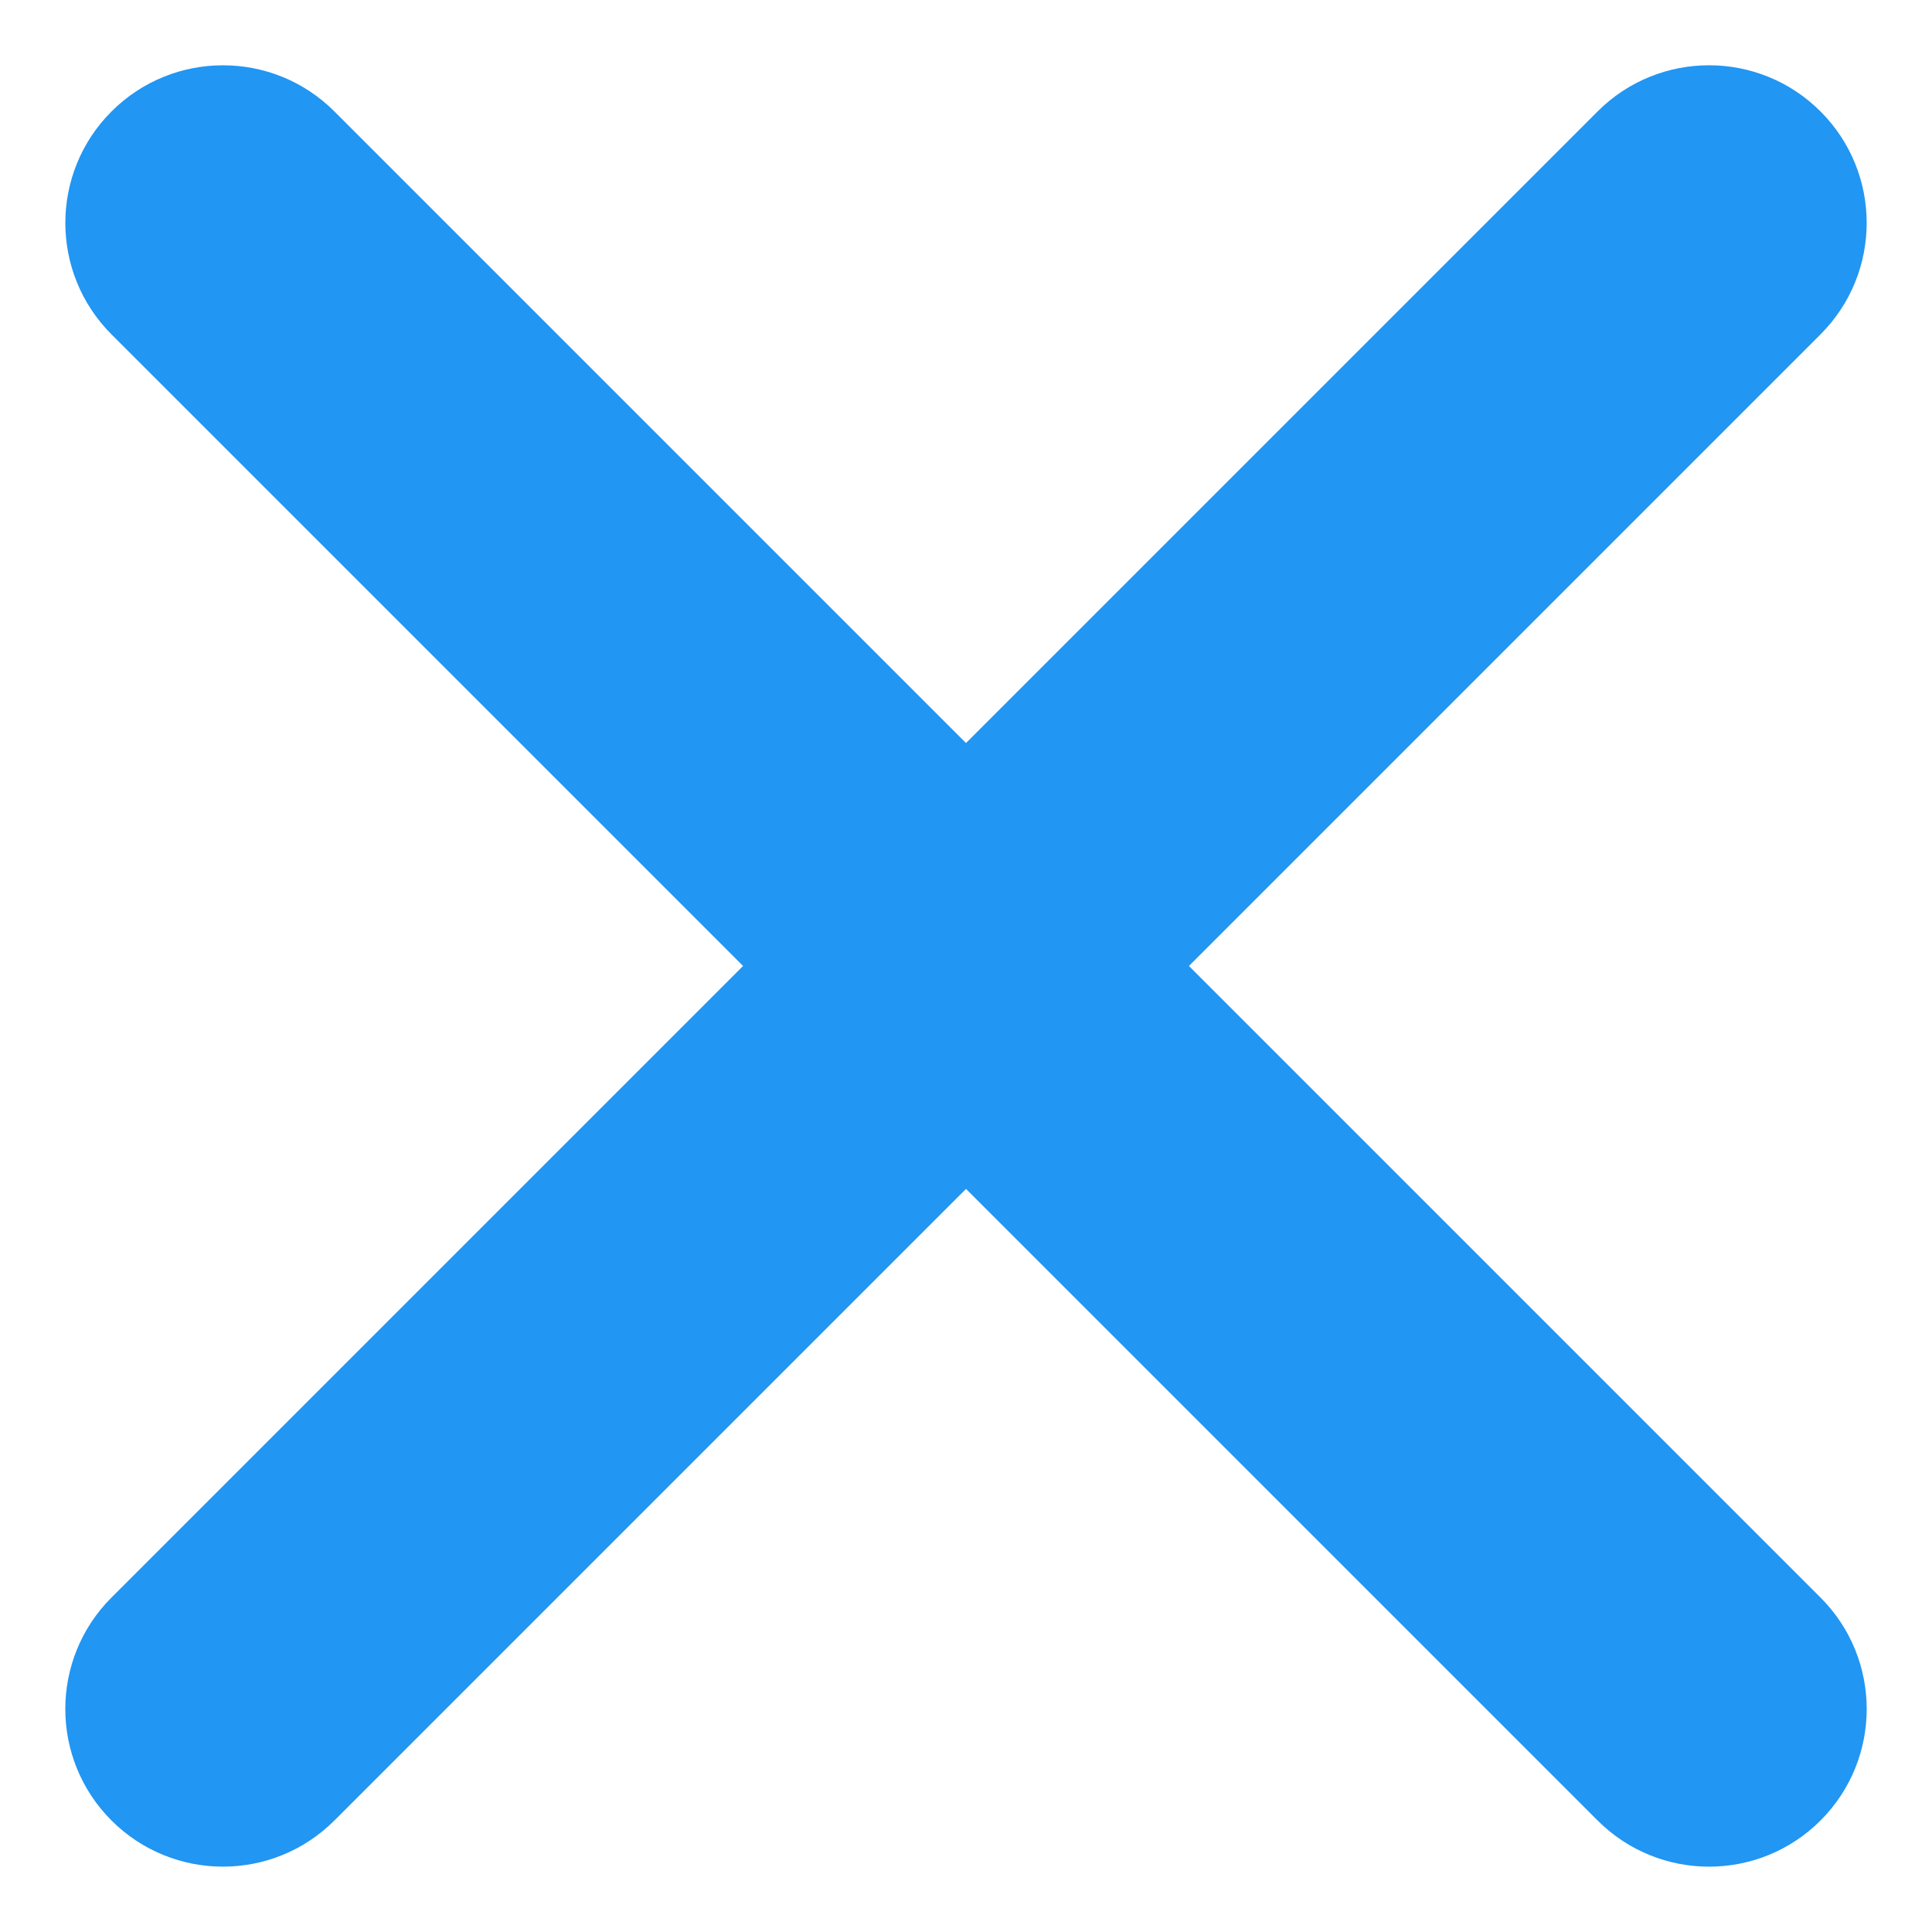
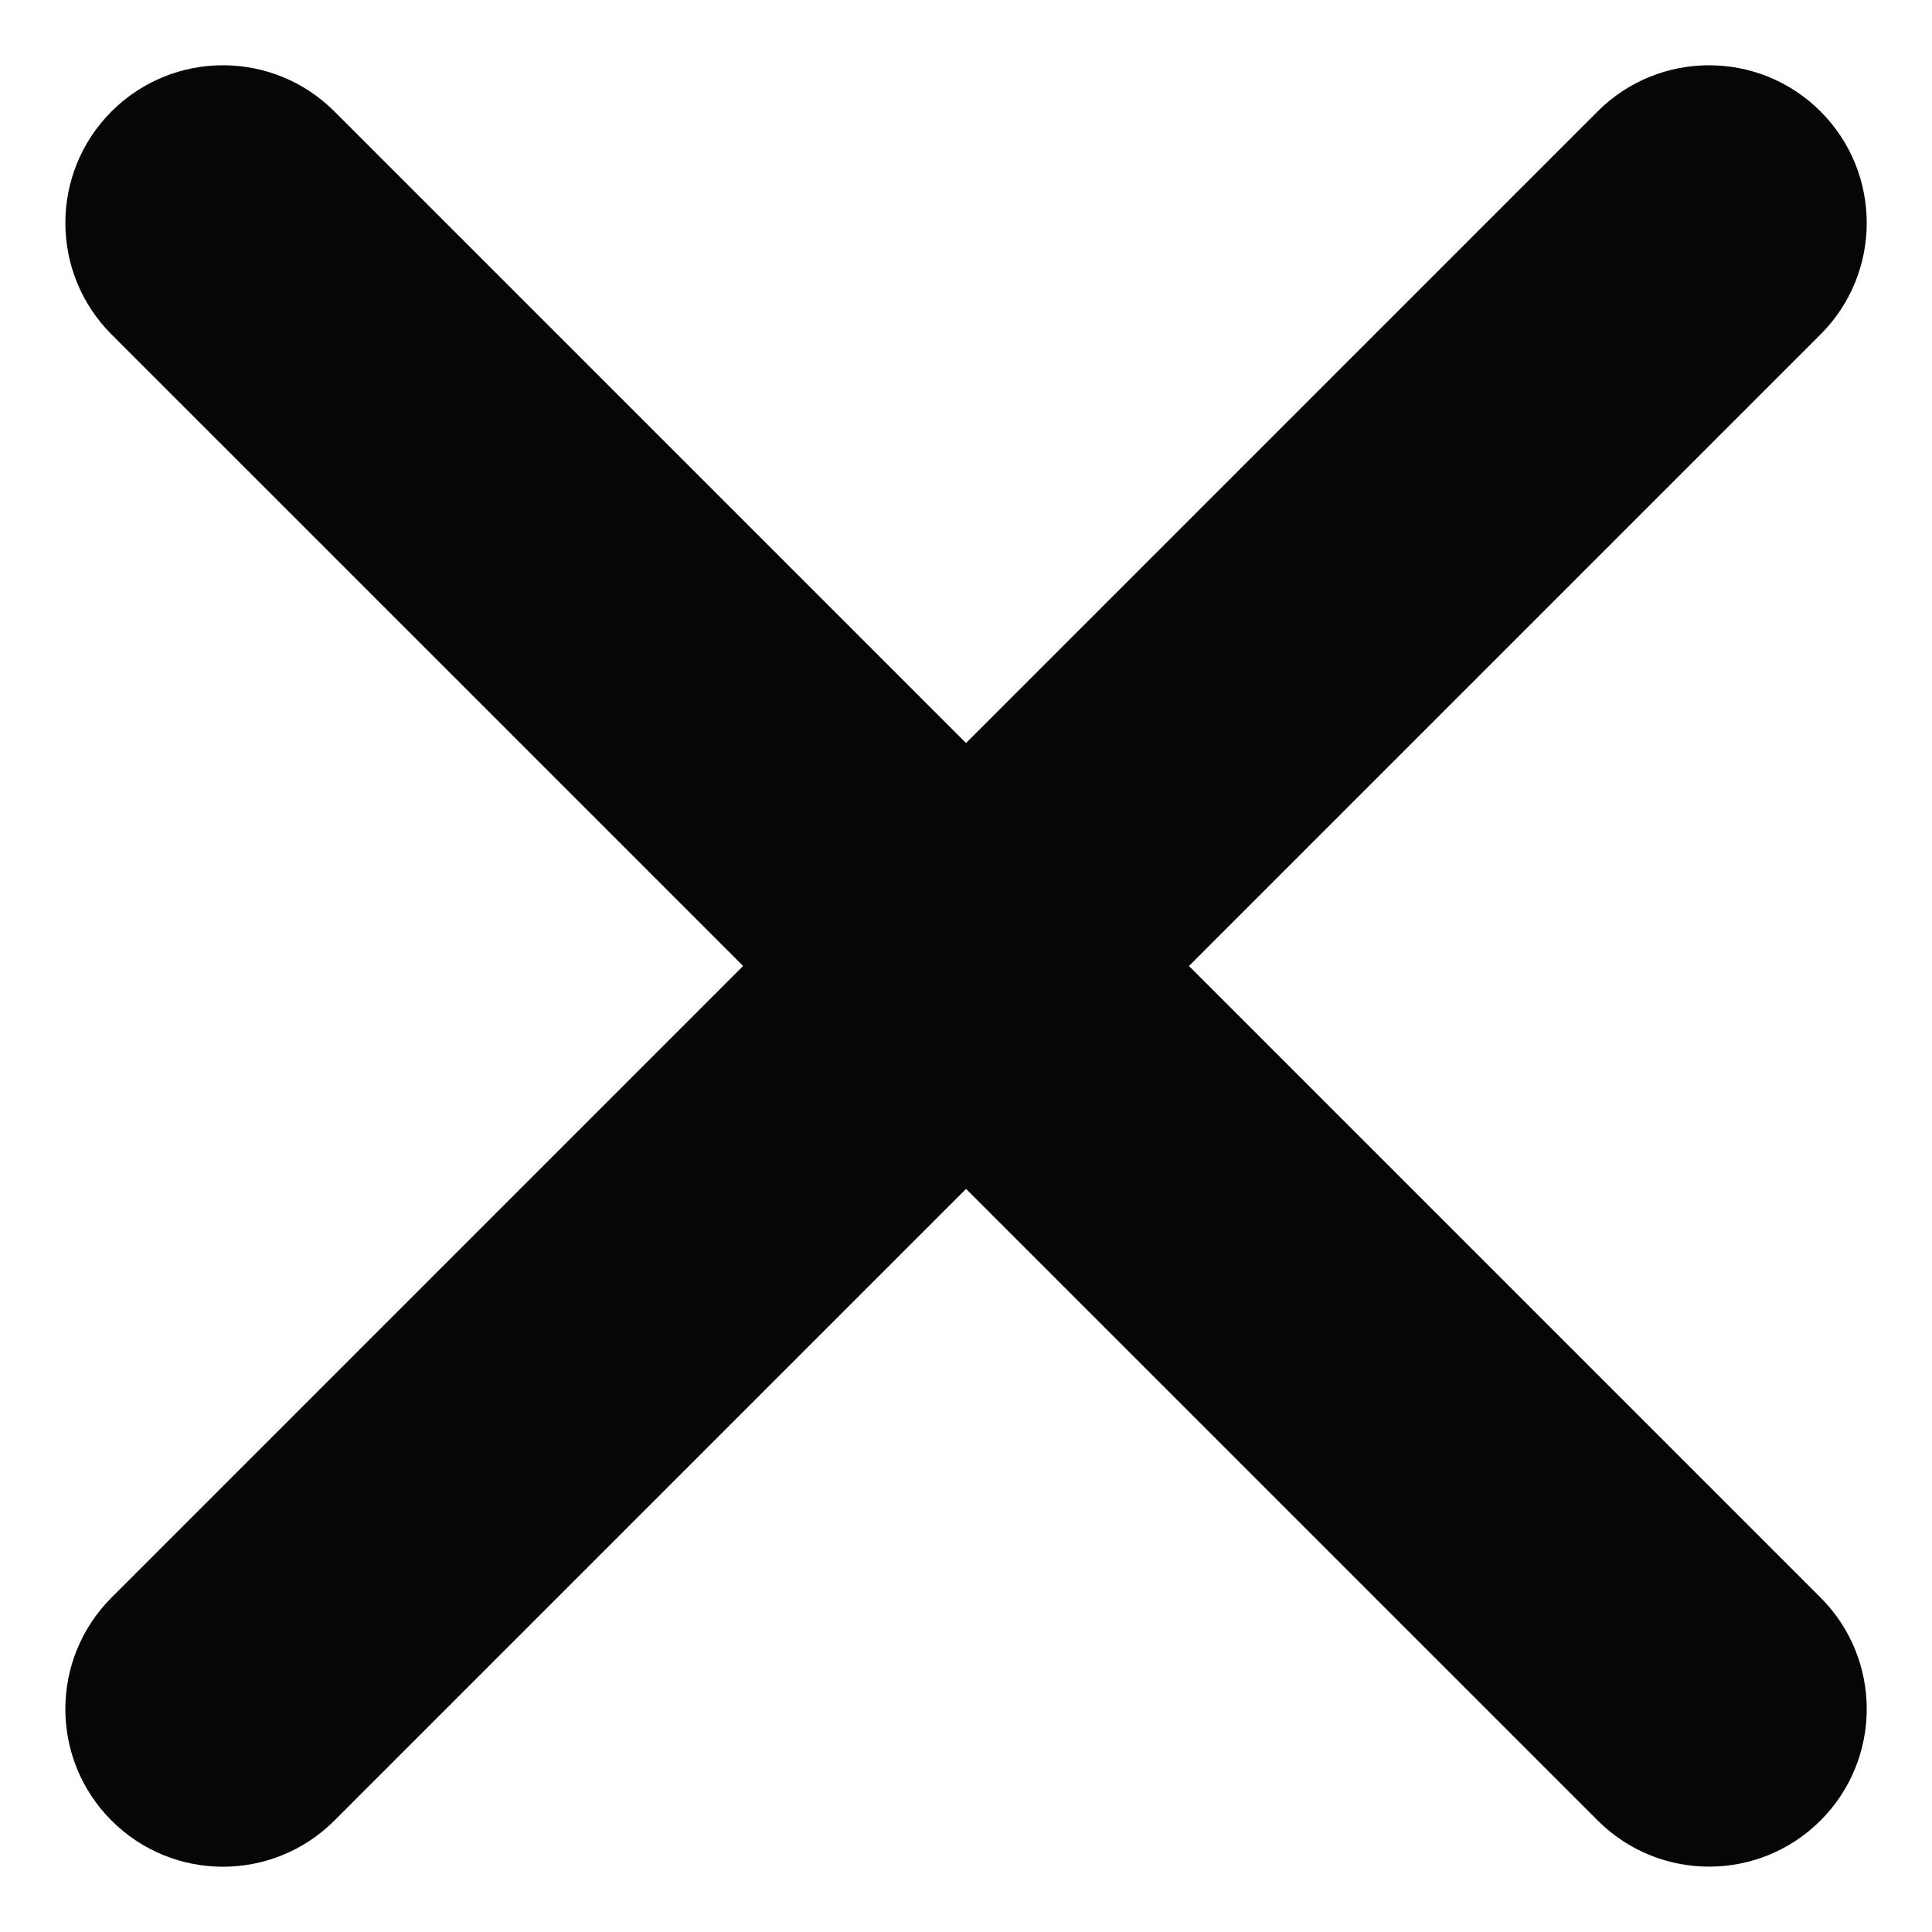
<svg xmlns="http://www.w3.org/2000/svg" width="22" height="22" viewBox="0 0 22 22" fill="none">
-   <rect x="2.539" width="27.522" height="3.59" rx="1.795" transform="rotate(45 2.53906 0)" fill="#2196F3" />
-   <rect x="22" y="2.539" width="27.522" height="3.59" rx="1.795" transform="rotate(135 22 2.53857)" fill="#2196F3" />
+   <path d="M20.731 18.192L3.808 1.269C3.107 0.568 1.971 0.568 1.27 1.269C0.569 1.97 0.569 3.107 1.27 3.808L18.193 20.73C18.894 21.431 20.03 21.431 20.731 20.73C21.432 20.029 21.432 18.893 20.731 18.192Z" fill="#060606" />
+   <path d="M3.808 20.731L20.731 3.808C21.432 3.107 21.432 1.97 20.731 1.269C20.03 0.568 18.893 0.568 18.192 1.269L1.27 18.192C0.569 18.893 0.569 20.03 1.27 20.731C1.97 21.432 3.107 21.432 3.808 20.731Z" fill="#060606" />
</svg>
